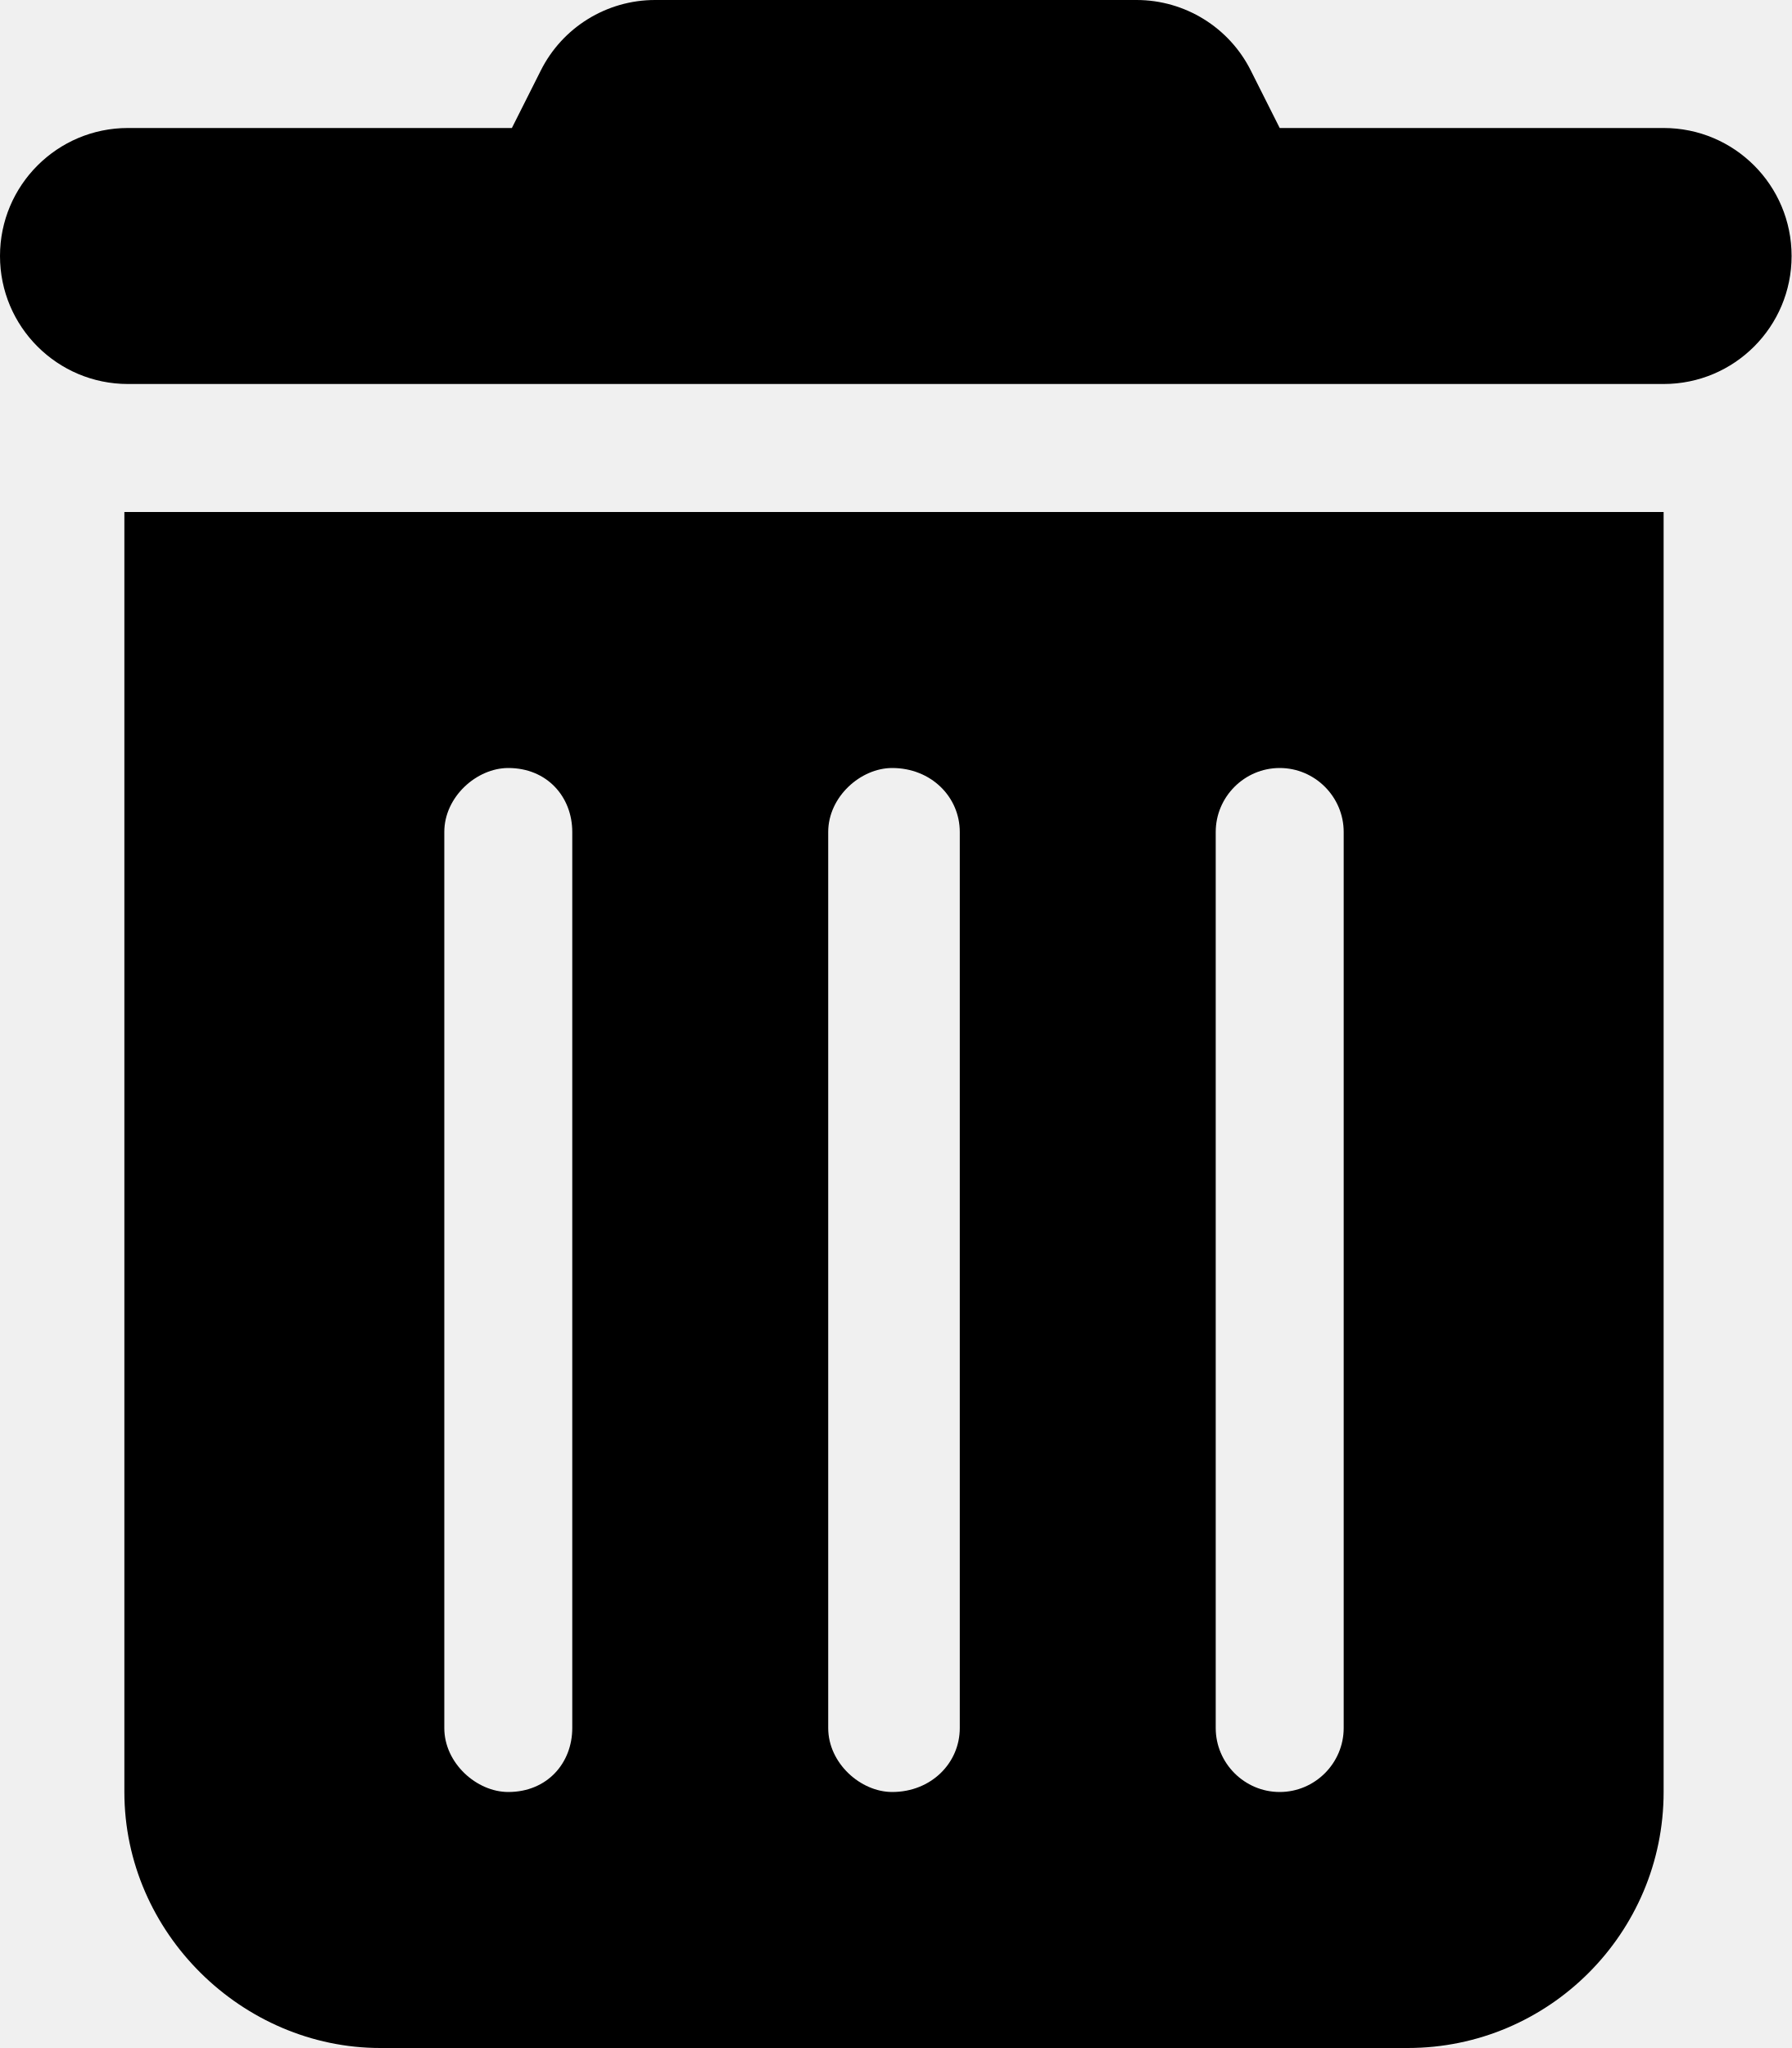
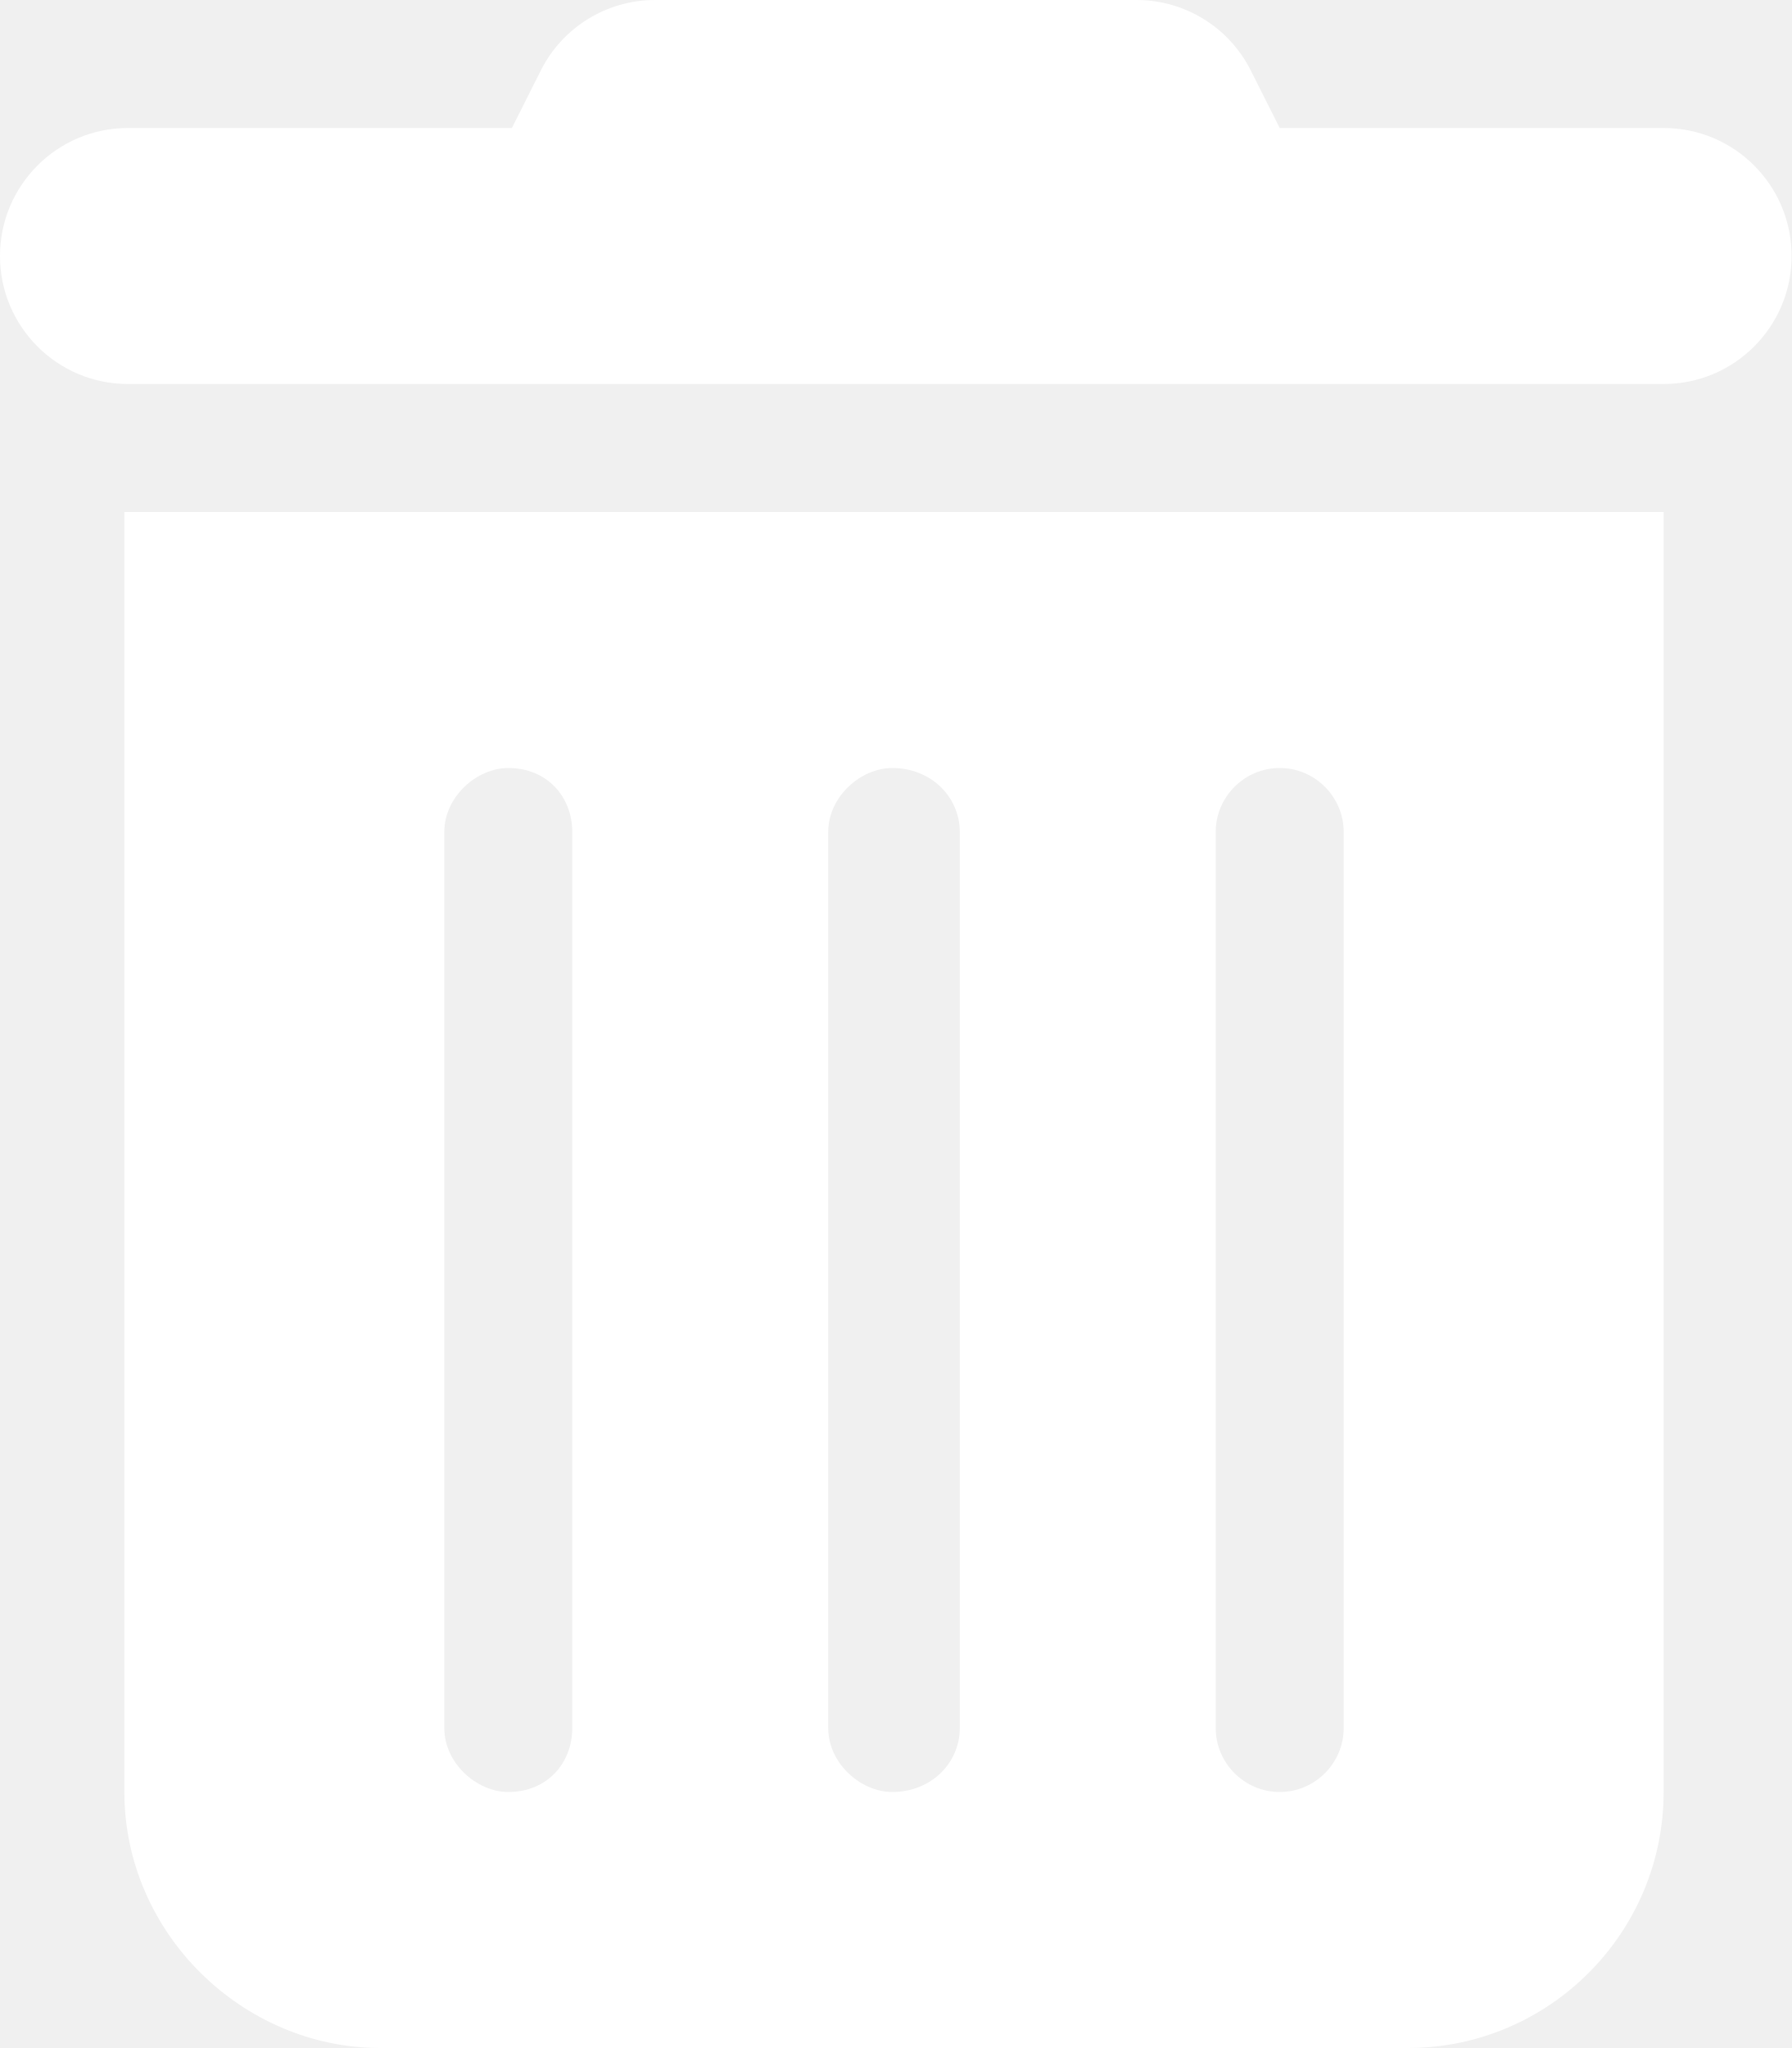
<svg xmlns="http://www.w3.org/2000/svg" viewBox="0 0 448 512">
-   <path d="M135.2 17.69C140.6 6.848 151.7 0 163.8 0H284.2C296.3 0 307.4 6.848 312.8 17.69L320 32H416C433.7 32 448 46.33 448 64C448 81.67 433.7 96 416 96H32C14.33 96 0 81.67 0 64C0 46.33 14.33 32 32 32H128L135.2 17.69zM31.1 128H416V448C416 483.3 387.3 512 352 512H95.1C60.65 512 31.1 483.3 31.1 448V128zM111.1 208V432C111.1 440.8 119.2 448 127.1 448C136.8 448 143.1 440.8 143.1 432V208C143.1 199.2 136.8 192 127.1 192C119.2 192 111.1 199.2 111.1 208zM207.1 208V432C207.1 440.8 215.2 448 223.1 448C232.8 448 240 440.8 240 432V208C240 199.2 232.8 192 223.1 192C215.2 192 207.1 199.2 207.1 208zM304 208V432C304 440.8 311.2 448 320 448C328.8 448 336 440.8 336 432V208C336 199.2 328.8 192 320 192C311.2 192 304 199.2 304 208z" />
+   <path fill="#fff" d="M135.2 17.69C140.6 6.848 151.7 0 163.8 0H284.2C296.3 0 307.4 6.848 312.8 17.69L320 32H416C433.7 32 448 46.33 448 64C448 81.67 433.7 96 416 96H32C14.33 96 0 81.67 0 64C0 46.33 14.33 32 32 32H128L135.2 17.69zM31.1 128H416V448C416 483.3 387.3 512 352 512H95.1C60.65 512 31.1 483.3 31.1 448V128zM111.1 208V432C111.1 440.8 119.2 448 127.1 448C136.8 448 143.1 440.8 143.1 432V208C143.1 199.2 136.8 192 127.1 192C119.2 192 111.1 199.2 111.1 208zM207.1 208V432C207.1 440.8 215.2 448 223.1 448C232.8 448 240 440.8 240 432V208C240 199.2 232.8 192 223.1 192C215.2 192 207.1 199.2 207.1 208zM304 208V432C304 440.8 311.2 448 320 448C328.8 448 336 440.8 336 432V208C336 199.2 328.8 192 320 192C311.2 192 304 199.2 304 208z" />
</svg>
